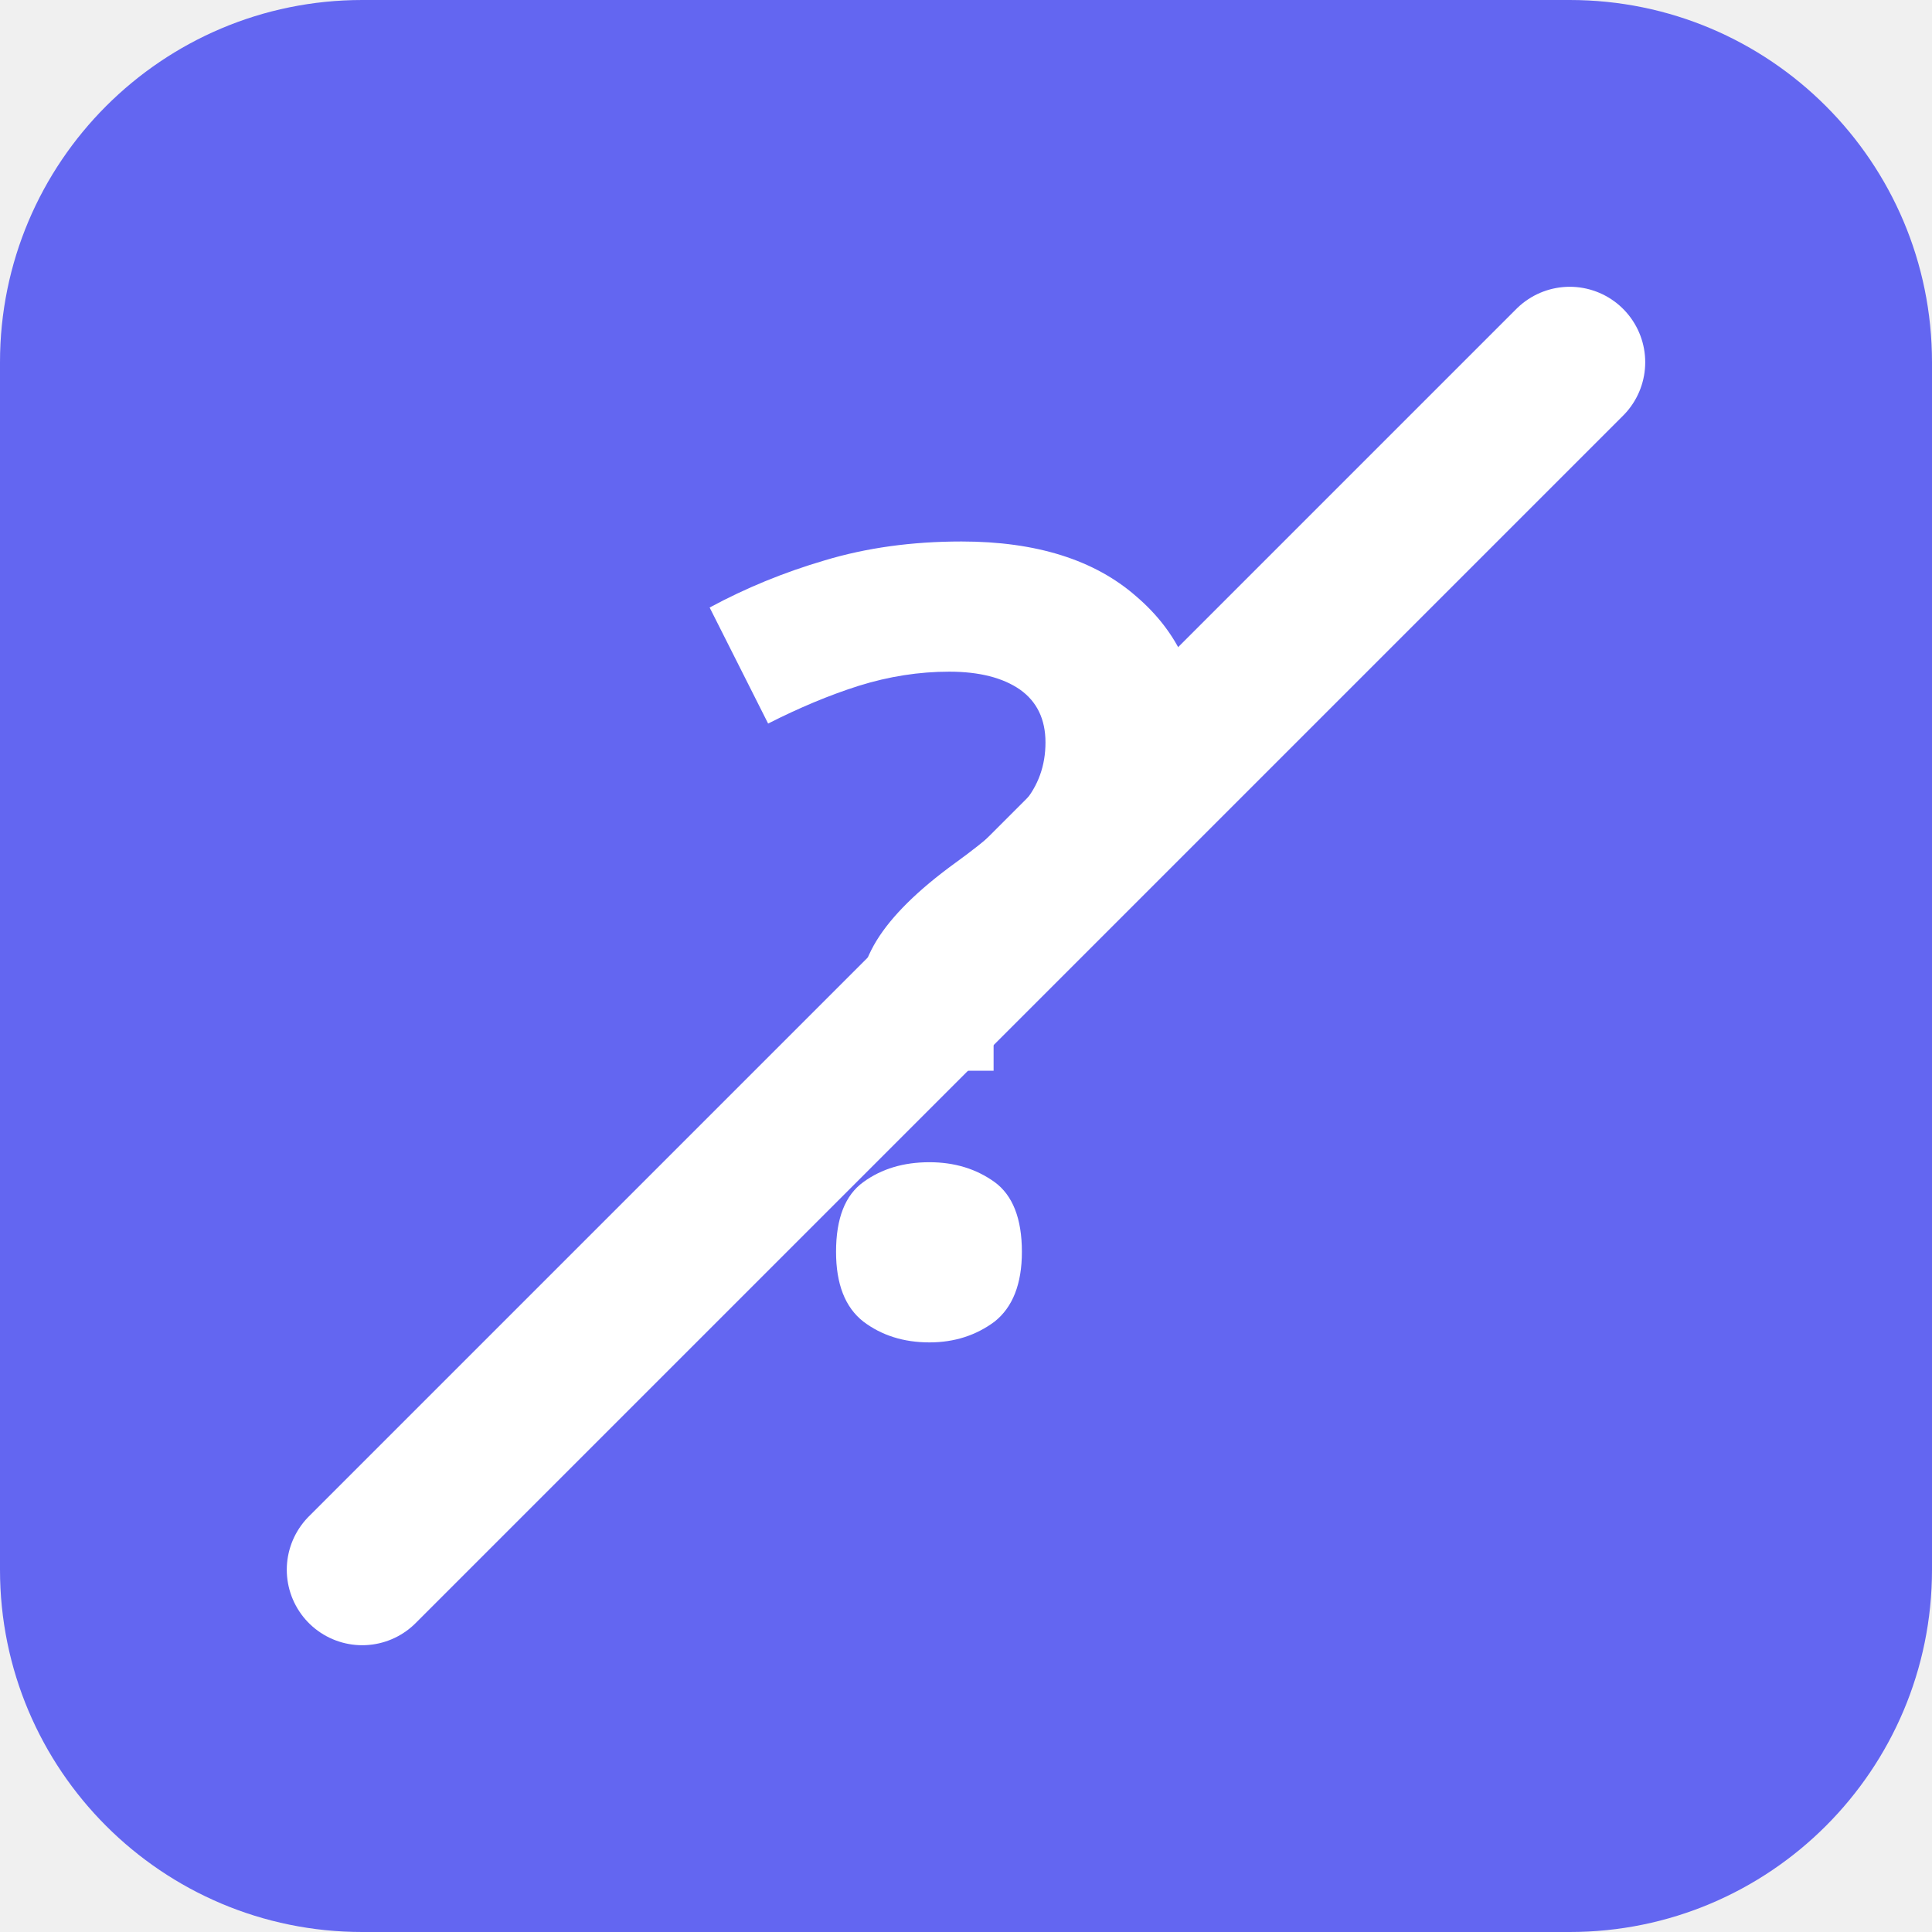
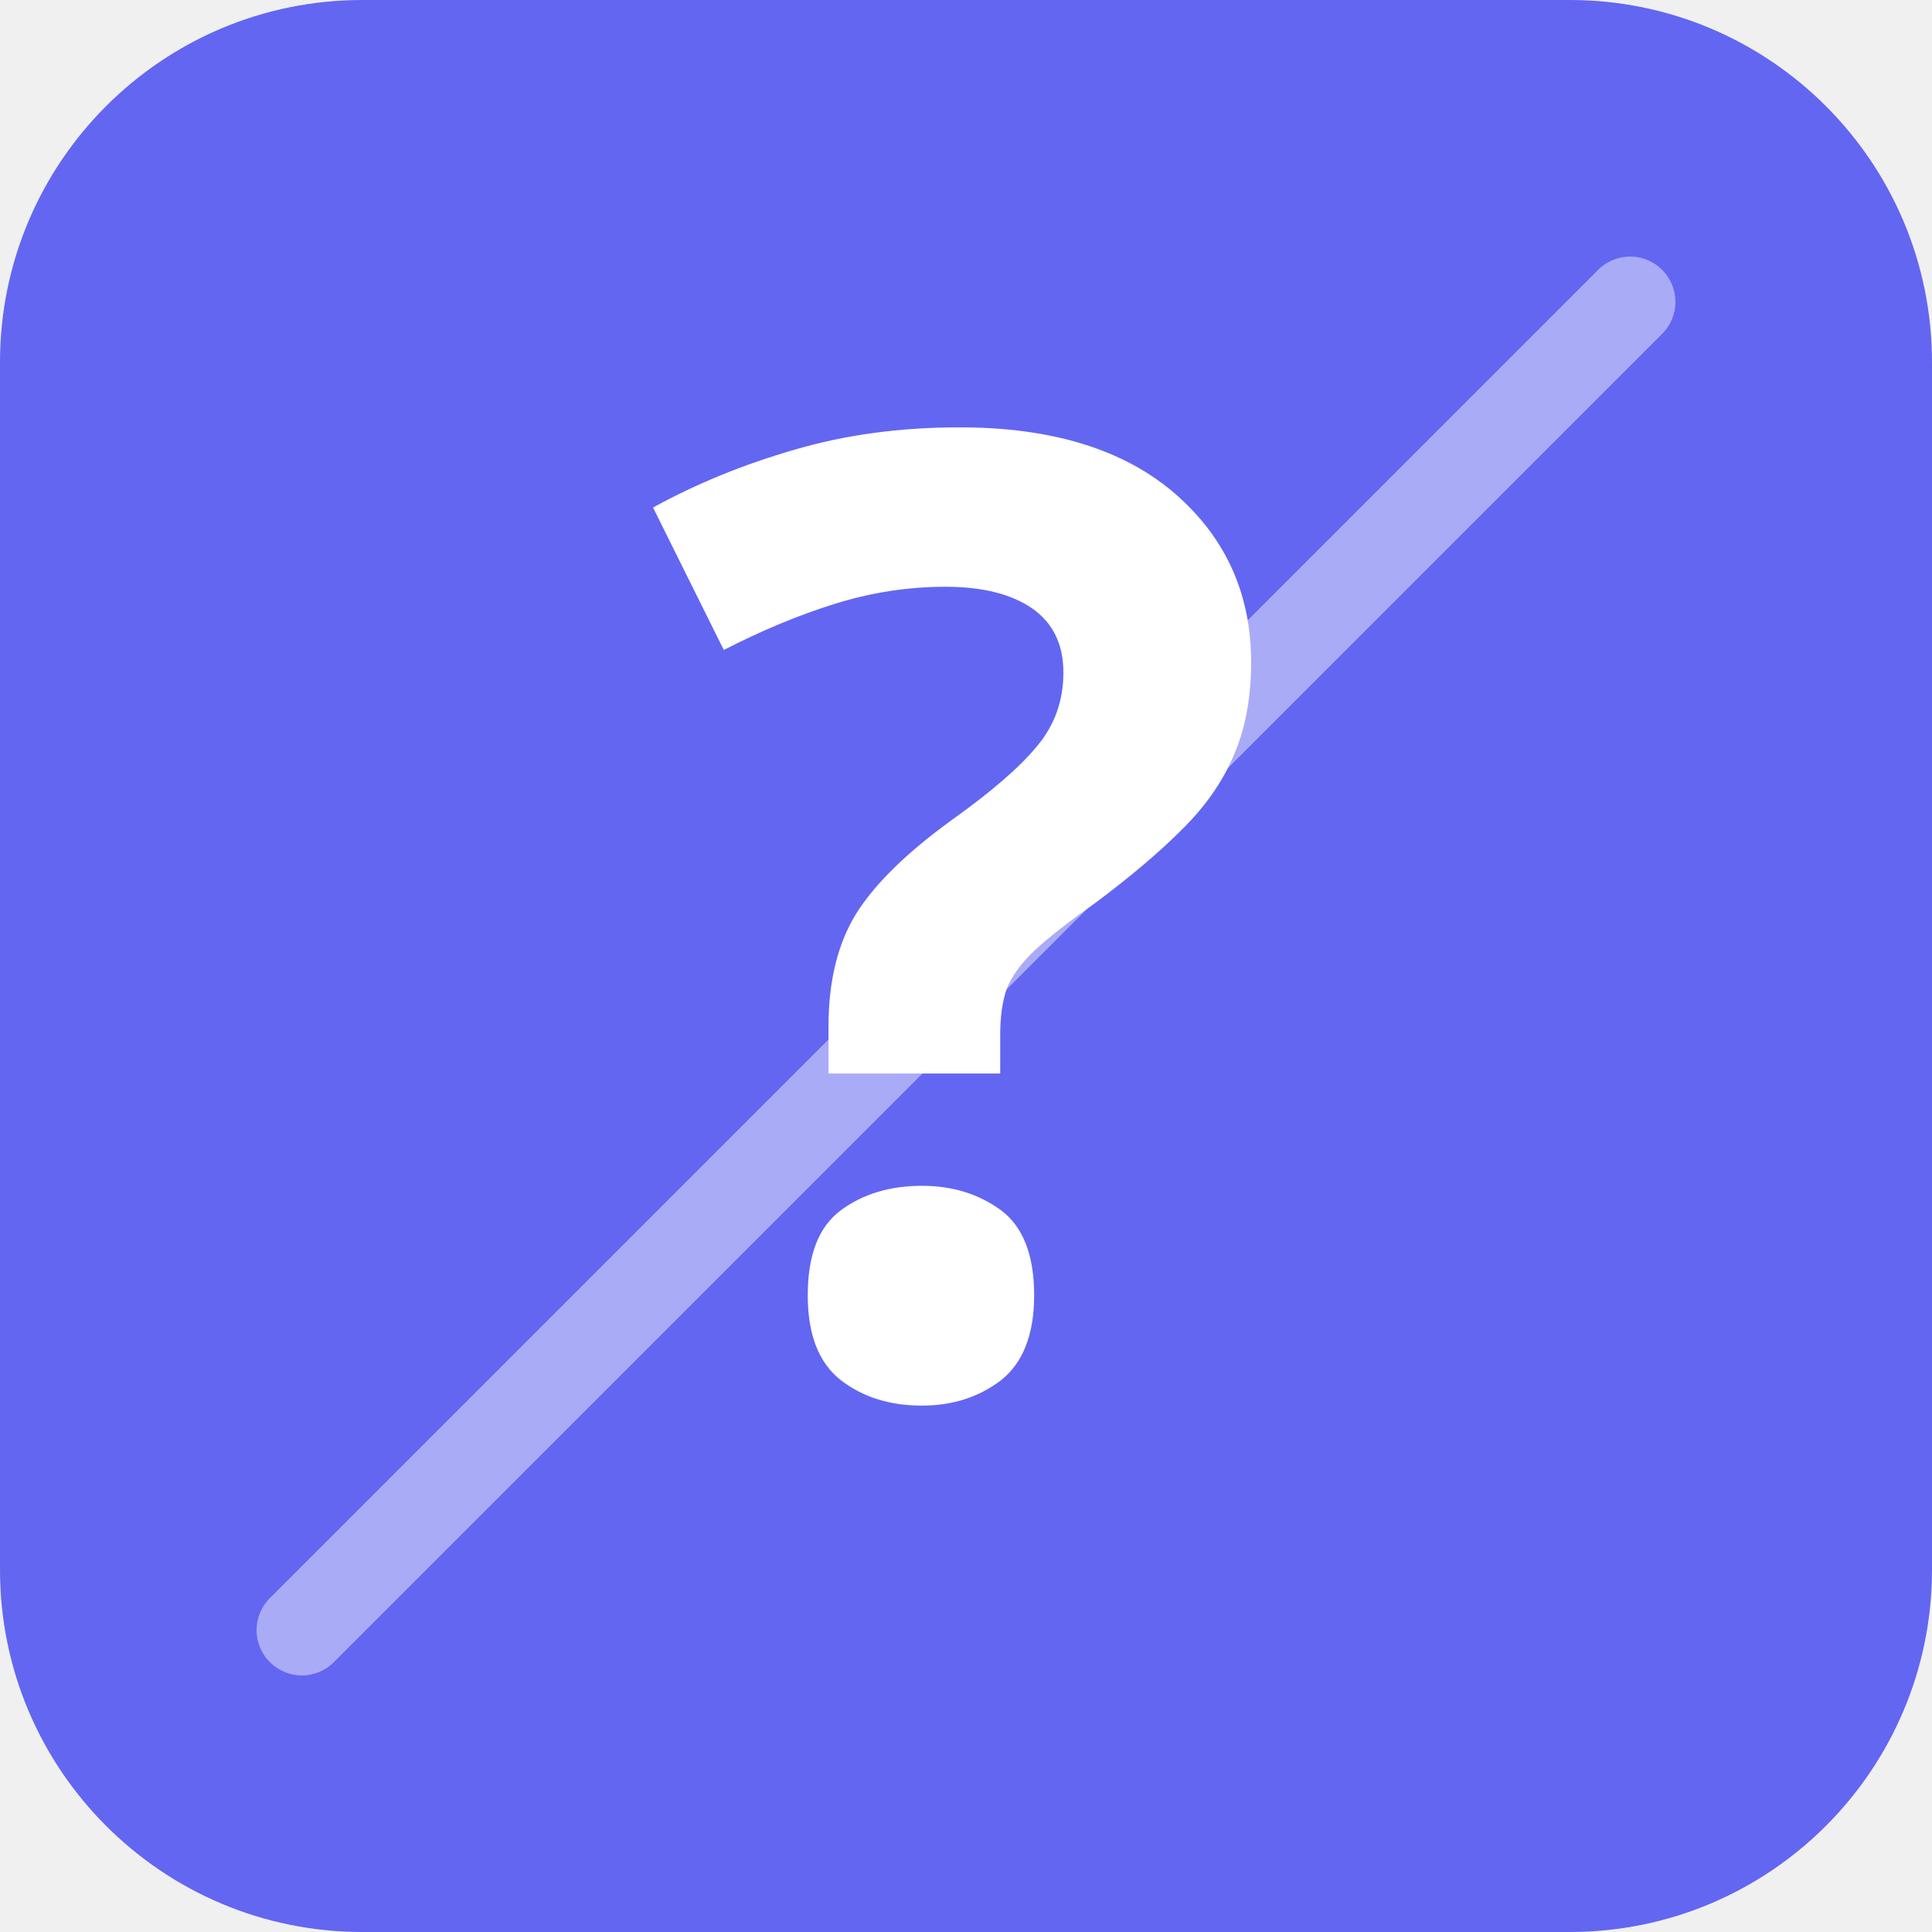
<svg xmlns="http://www.w3.org/2000/svg" viewBox="0 0 32 32">
  <rect width="32" height="32" rx="6" fill="#6366f1" />
-   <text x="16" y="22" font-family="system-ui,sans-serif" font-size="18" font-weight="700" fill="#ffffff" text-anchor="middle">?</text>
-   <line x1="6" y1="26" x2="26" y2="6" stroke="#ffffff" stroke-width="2.5" stroke-linecap="round" />
+   <text x="16" y="23" font-family="system-ui,sans-serif" font-size="22" font-weight="700" fill="#ffffff" text-anchor="middle">?</text>
+   <line x1="5" y1="27" x2="27" y2="5" stroke="rgba(255,255,255,0.45)" stroke-width="1.5" stroke-linecap="round" />
</svg>
